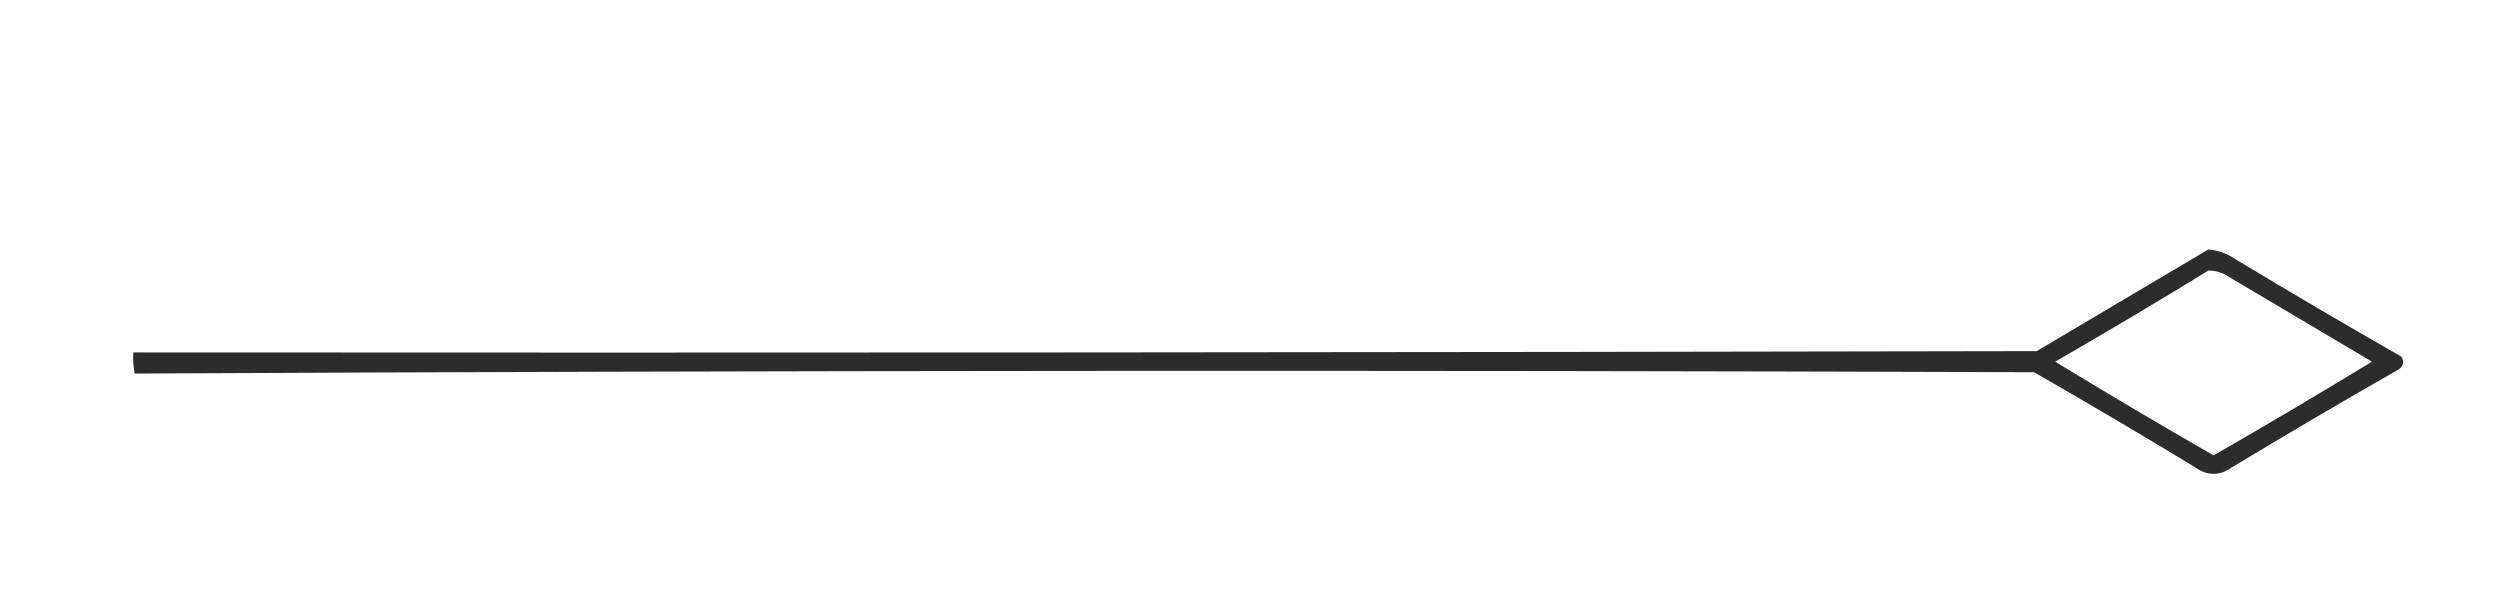
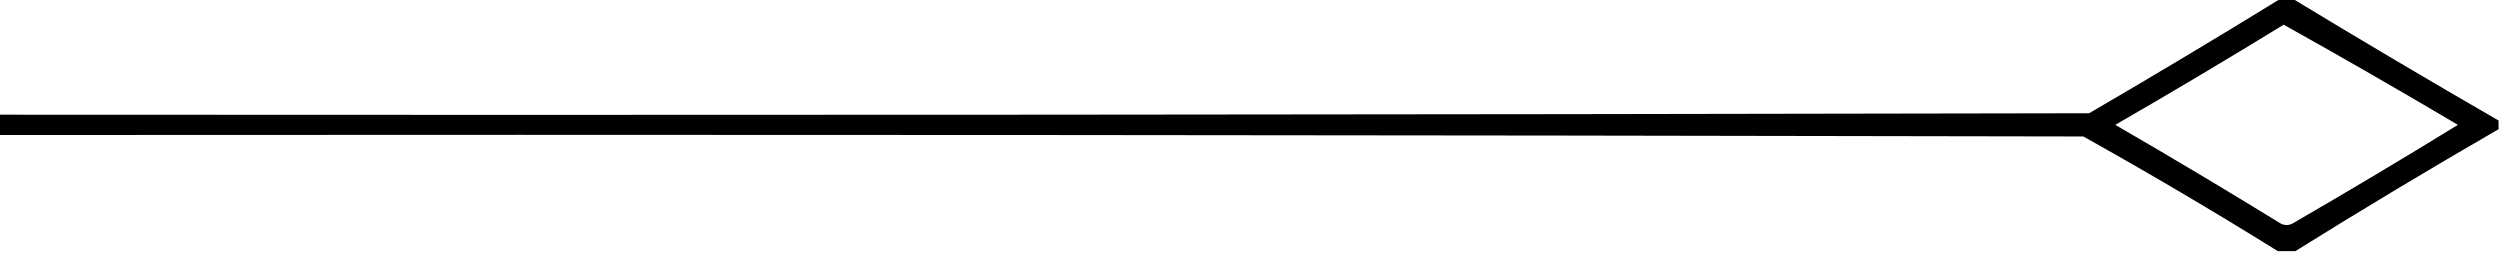
- <svg xmlns="http://www.w3.org/2000/svg" version="1.1" width="947px" height="226px" style="shape-rendering:geometricPrecision; text-rendering:geometricPrecision; image-rendering:optimizeQuality; fill-rule:evenodd; clip-rule:evenodd">
+ <svg xmlns="http://www.w3.org/2000/svg" version="1.1" width="861px" height="87px" style="shape-rendering:geometricPrecision; text-rendering:geometricPrecision; image-rendering:optimizeQuality; fill-rule:evenodd; clip-rule:evenodd">
  <g>
-     <path style="opacity:0.827" fill="#000000" d="M 836.5,94.5 C 840.105,94.799 843.439,95.965 846.5,98C 867.336,110.586 888.336,122.919 909.5,135C 910.86,136.938 910.527,138.604 908.5,140C 887.336,152.081 866.336,164.414 845.5,177C 840.833,180.333 836.167,180.333 831.5,177C 811.331,164.748 790.998,152.748 770.5,141C 530.597,140.167 290.764,140.334 51,141.5C 50.503,138.854 50.336,136.187 50.5,133.5C 290.834,133.667 531.167,133.5 771.5,133C 793.23,120.14 814.897,107.307 836.5,94.5 Z M 836.5,102.5 C 839.425,102.46 842.091,103.293 844.5,105C 862.5,115.667 880.5,126.333 898.5,137C 878.665,149.085 858.665,160.919 838.5,172.5C 818.335,160.919 798.335,149.085 778.5,137C 798.062,125.726 817.395,114.226 836.5,102.5 Z" />
+     <path style="opacity:0.997" fill="#000000" d="M 785.5,-0.5 C 786.833,-0.5 788.167,-0.5 789.5,-0.5C 812.966,13.737 836.633,27.737 860.5,41.5C 860.5,42.5 860.5,43.5 860.5,44.5C 836.882,58.137 813.549,72.137 790.5,86.5C 788.5,86.5 786.5,86.5 784.5,86.5C 762.527,72.842 740.194,59.675 717.5,47C 478.167,46.5 238.834,46.333 -0.5,46.5C -0.5,44.167 -0.5,41.833 -0.5,39.5C 239.5,39.667 479.5,39.5 719.5,39C 741.729,26.059 763.729,12.892 785.5,-0.5 Z M 786.5,8.5 C 806.608,19.724 826.608,31.224 846.5,43C 827.665,54.585 808.665,65.918 789.5,77C 788.167,77.667 786.833,77.667 785.5,77C 766.665,65.415 747.665,54.082 728.5,43C 748.062,31.726 767.395,20.226 786.5,8.5 Z" />
  </g>
</svg>
